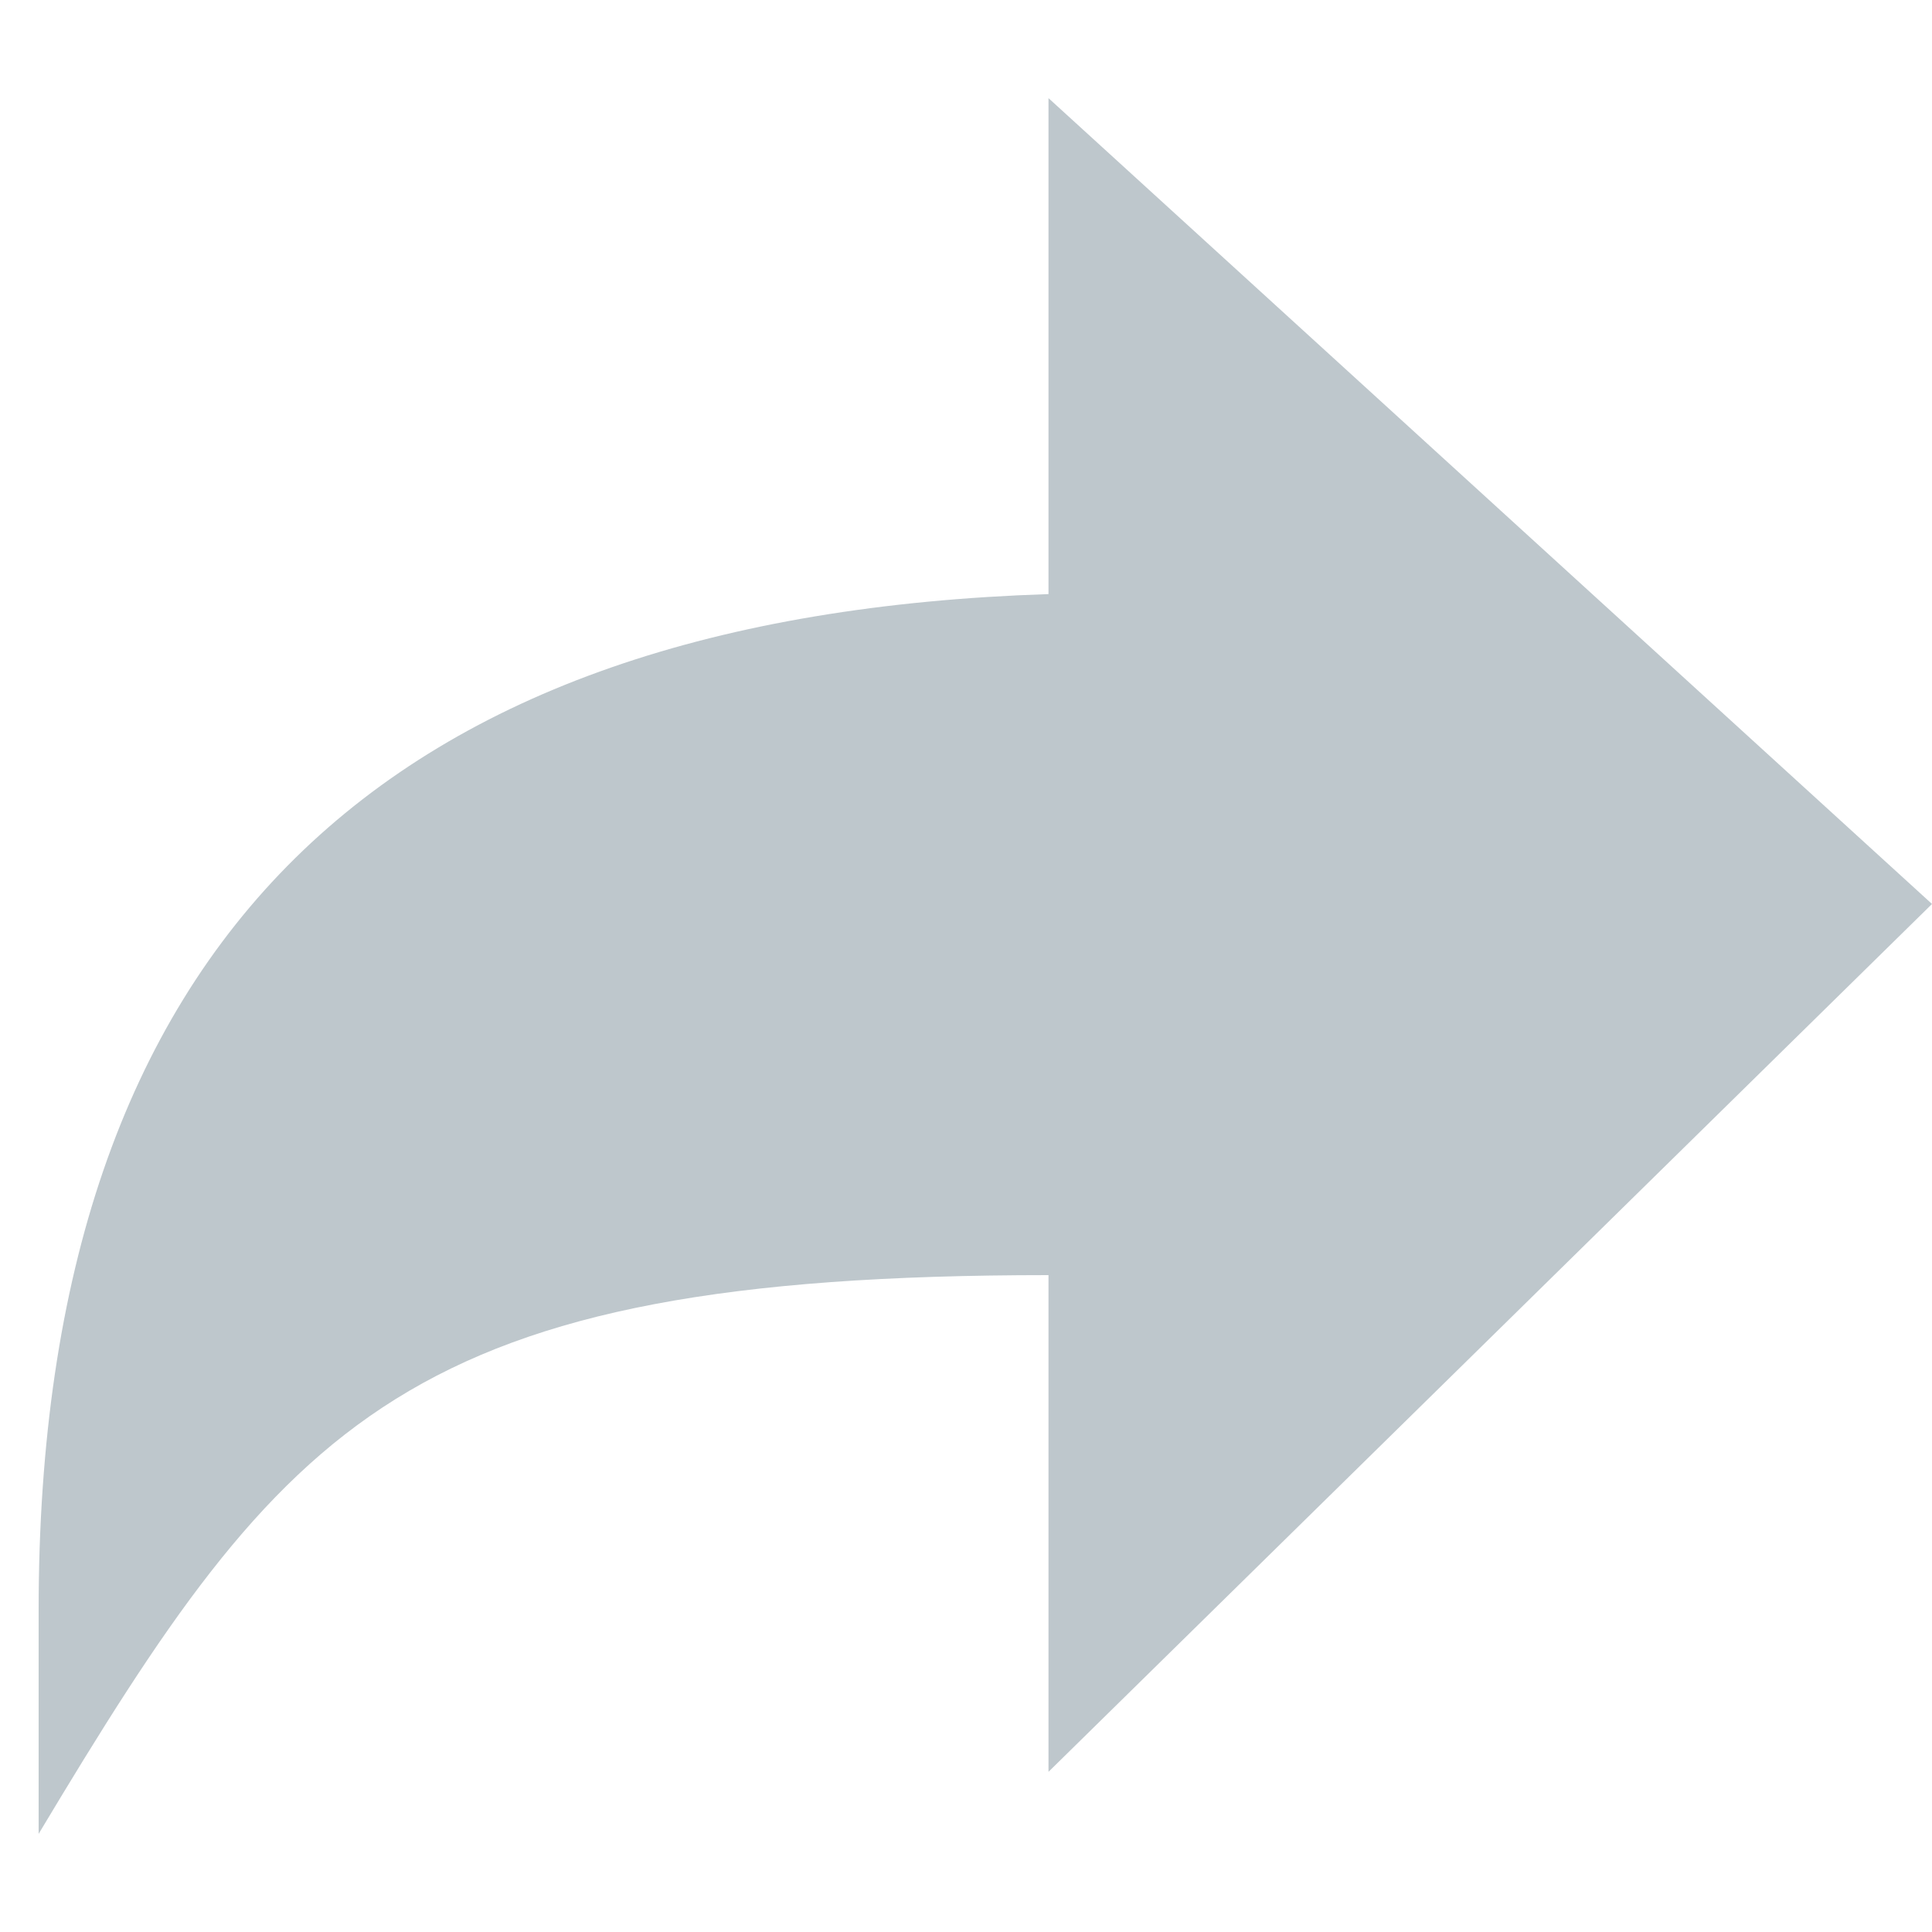
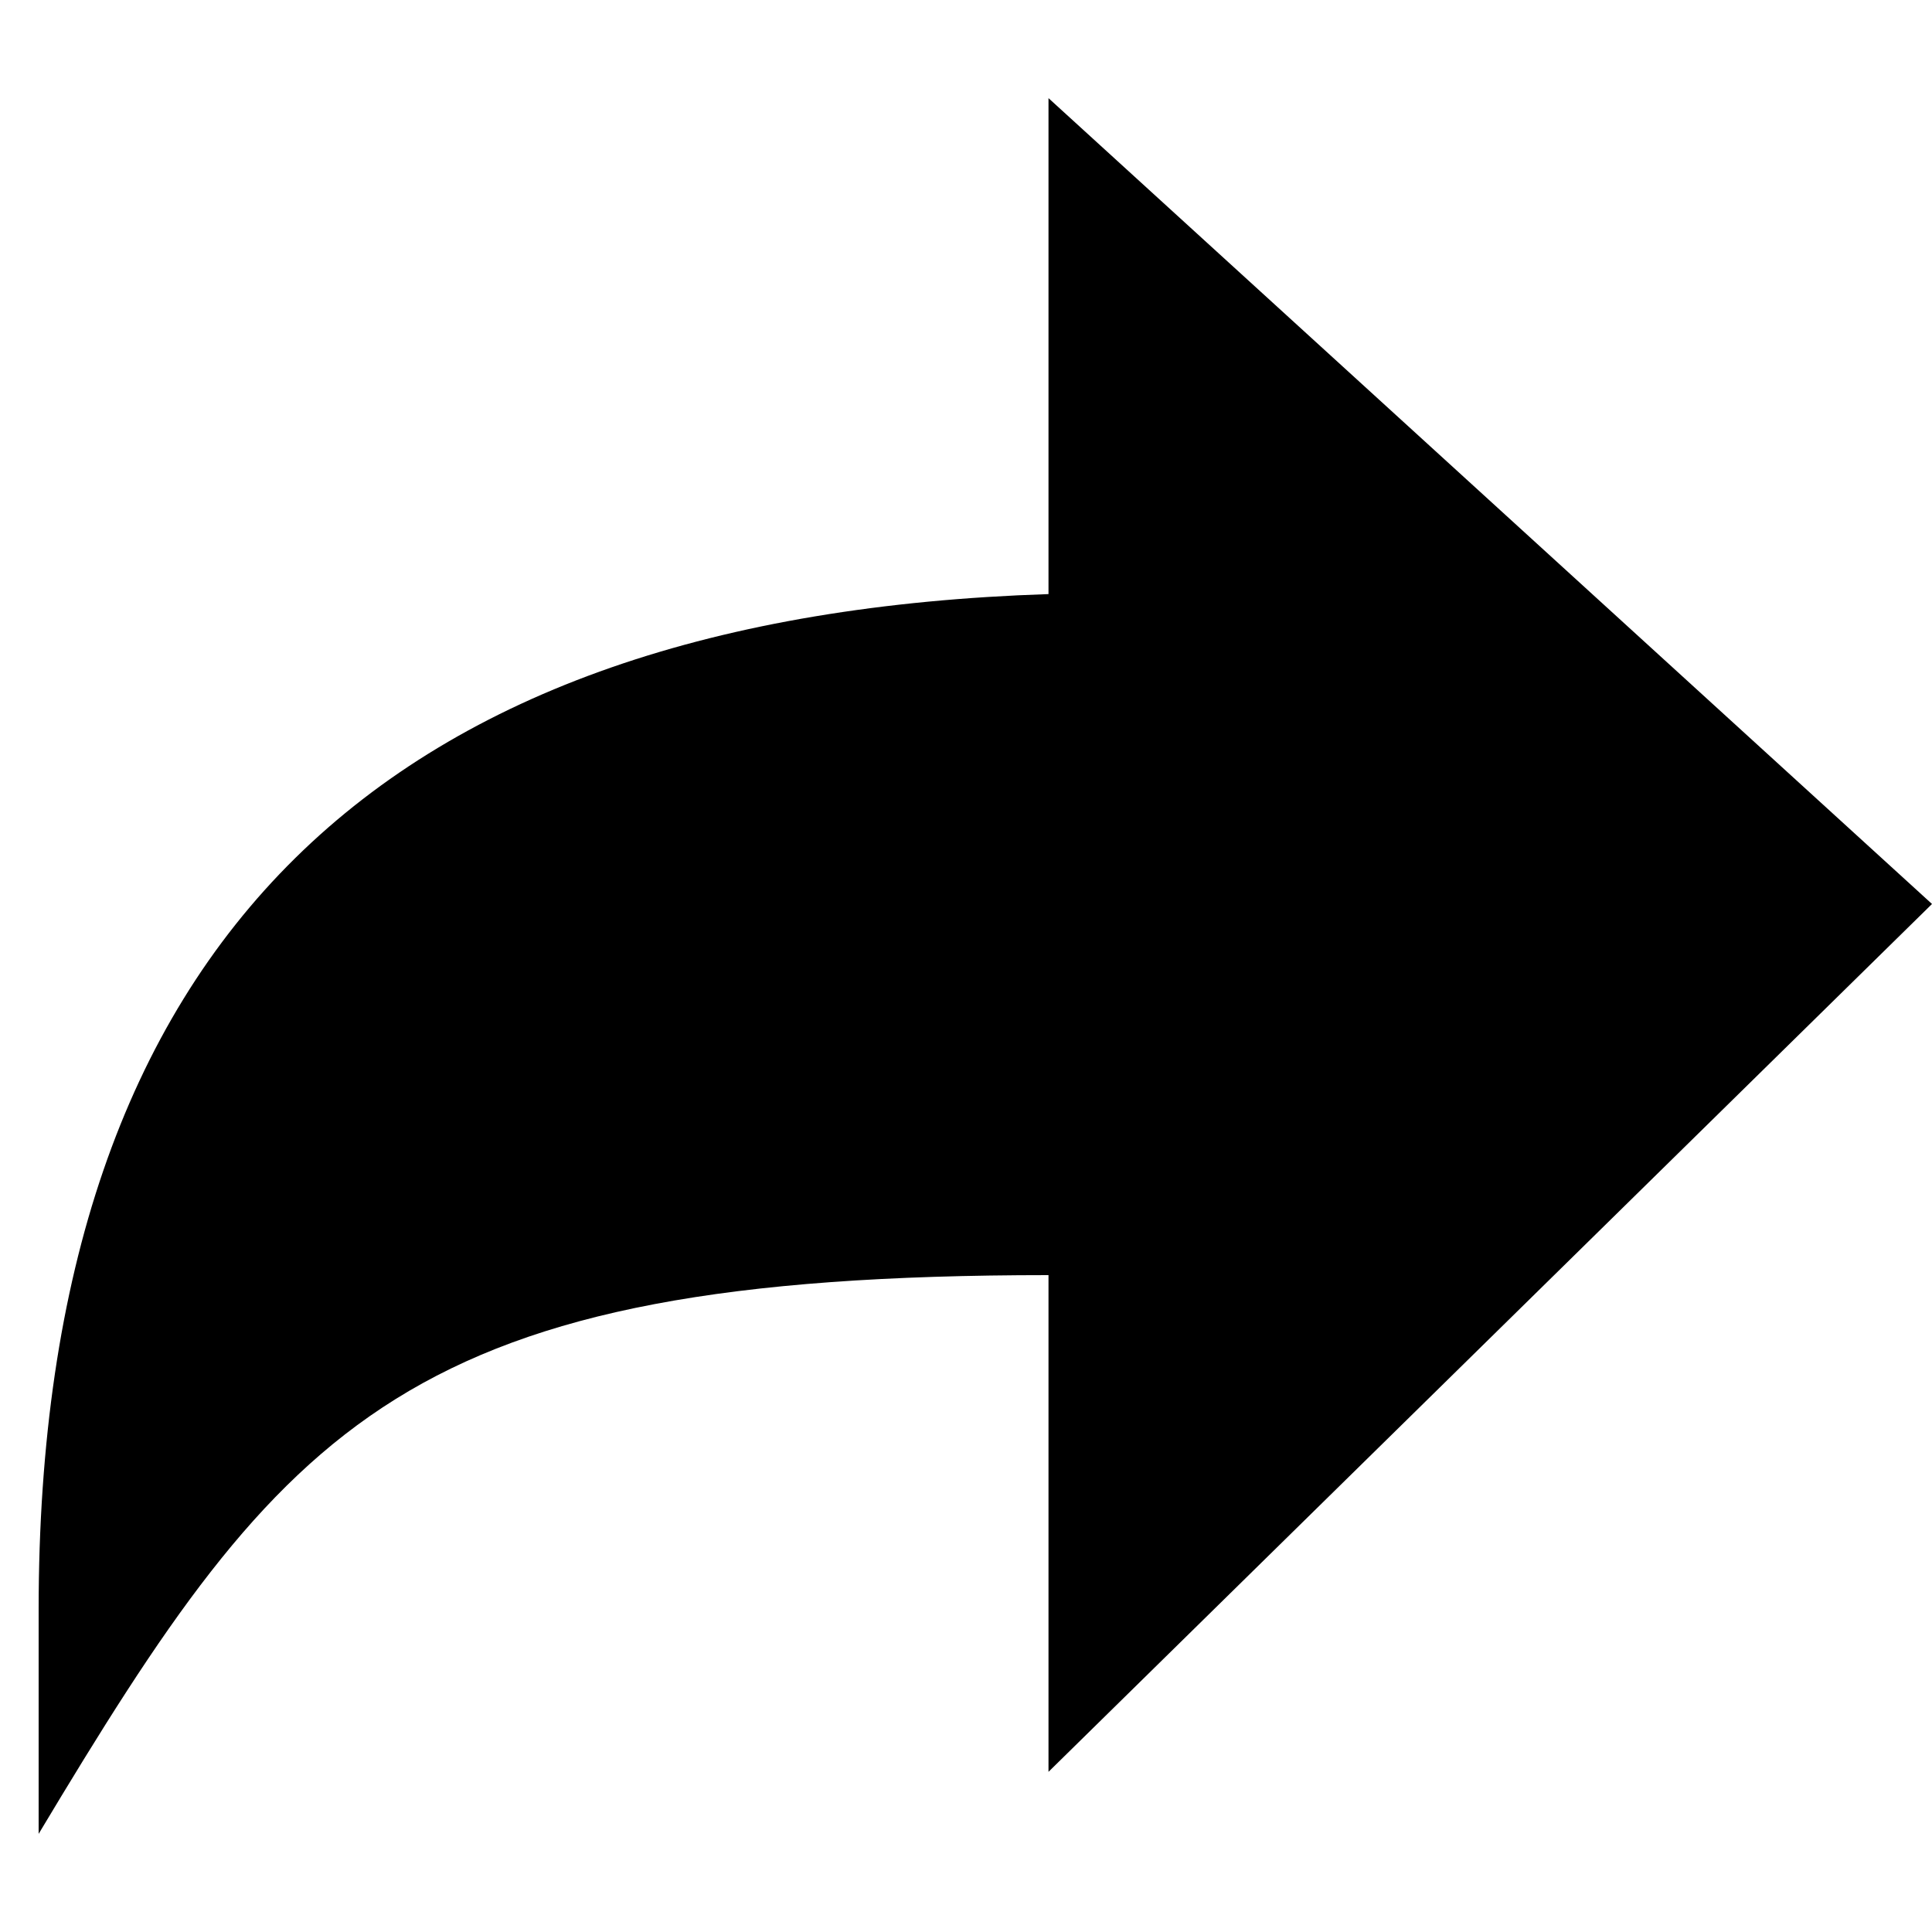
<svg xmlns="http://www.w3.org/2000/svg" id="Layer_1" data-name="Layer 1" viewBox="0 0 100 100">
-   <path d="M54.27,91.71V66C21,66,14.86,73.46,2,94.92V83.31C2,48.54,20,31.87,54.27,30.75V5.08L100,46.79Z" fill="#bec7cc" />
+   <path d="M54.27,91.71V66C21,66,14.86,73.46,2,94.92V83.31C2,48.54,20,31.87,54.27,30.75V5.08L100,46.79Z" fill="currentColor" />
</svg>
